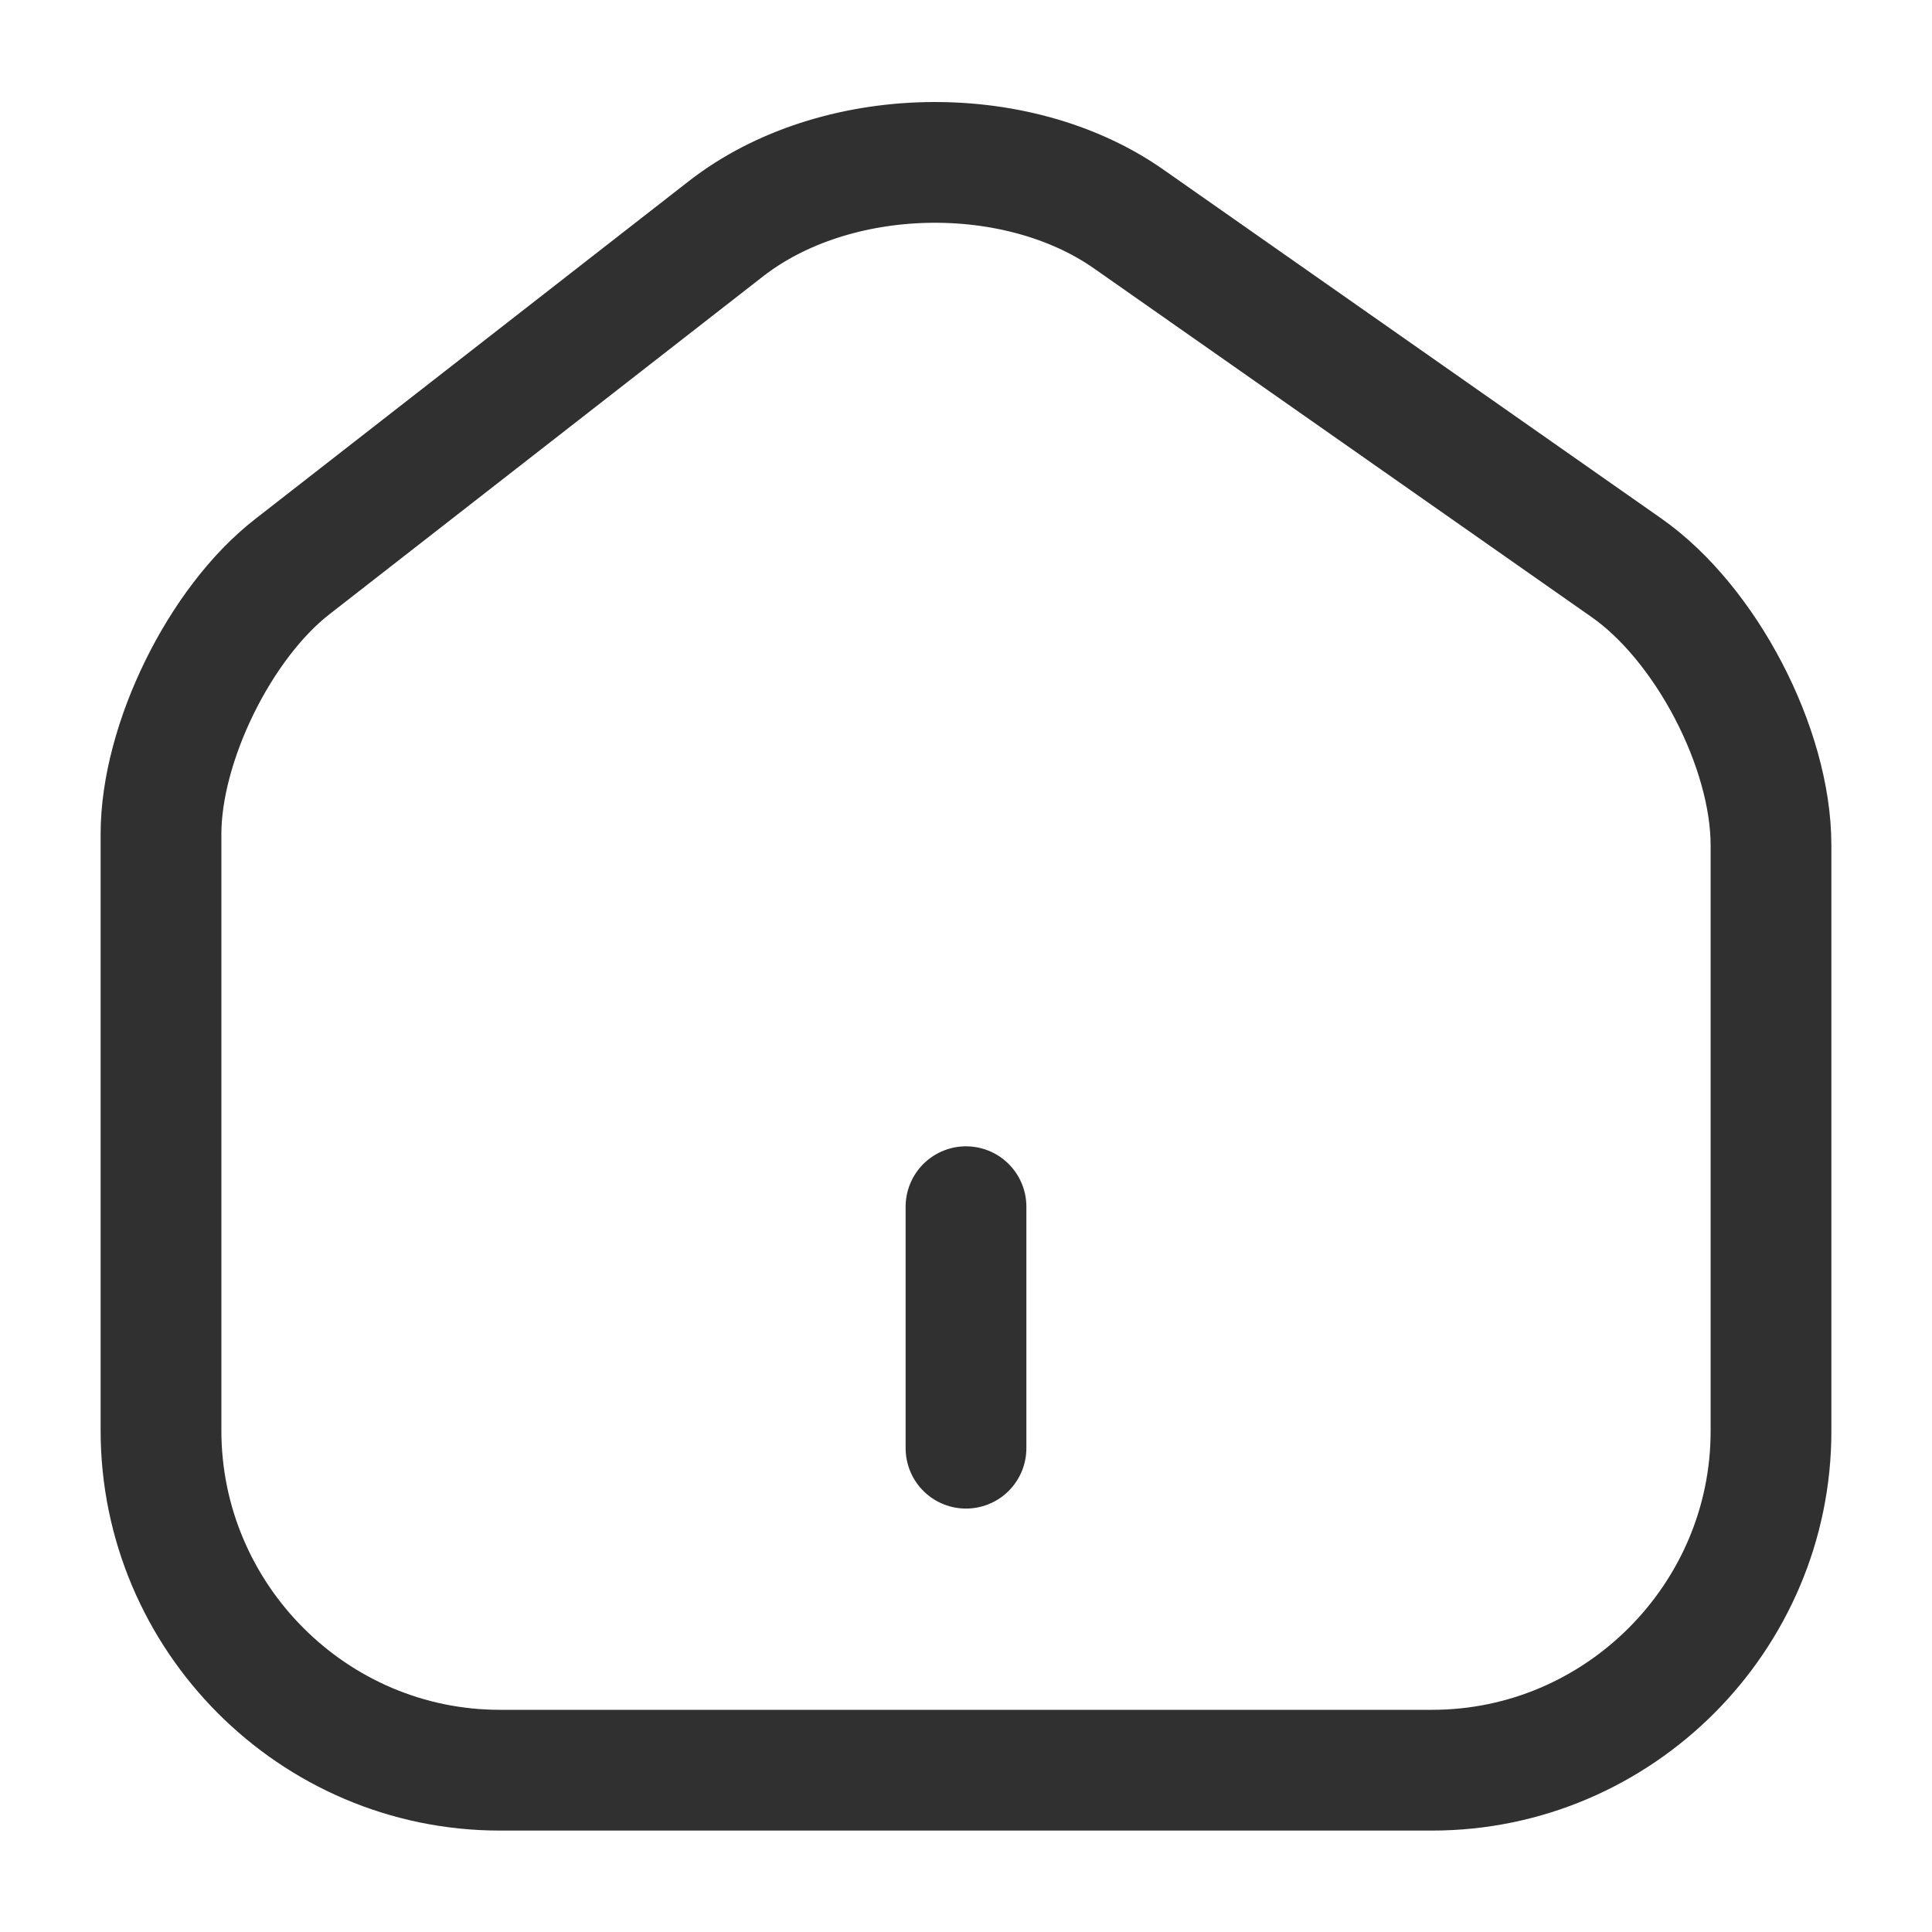
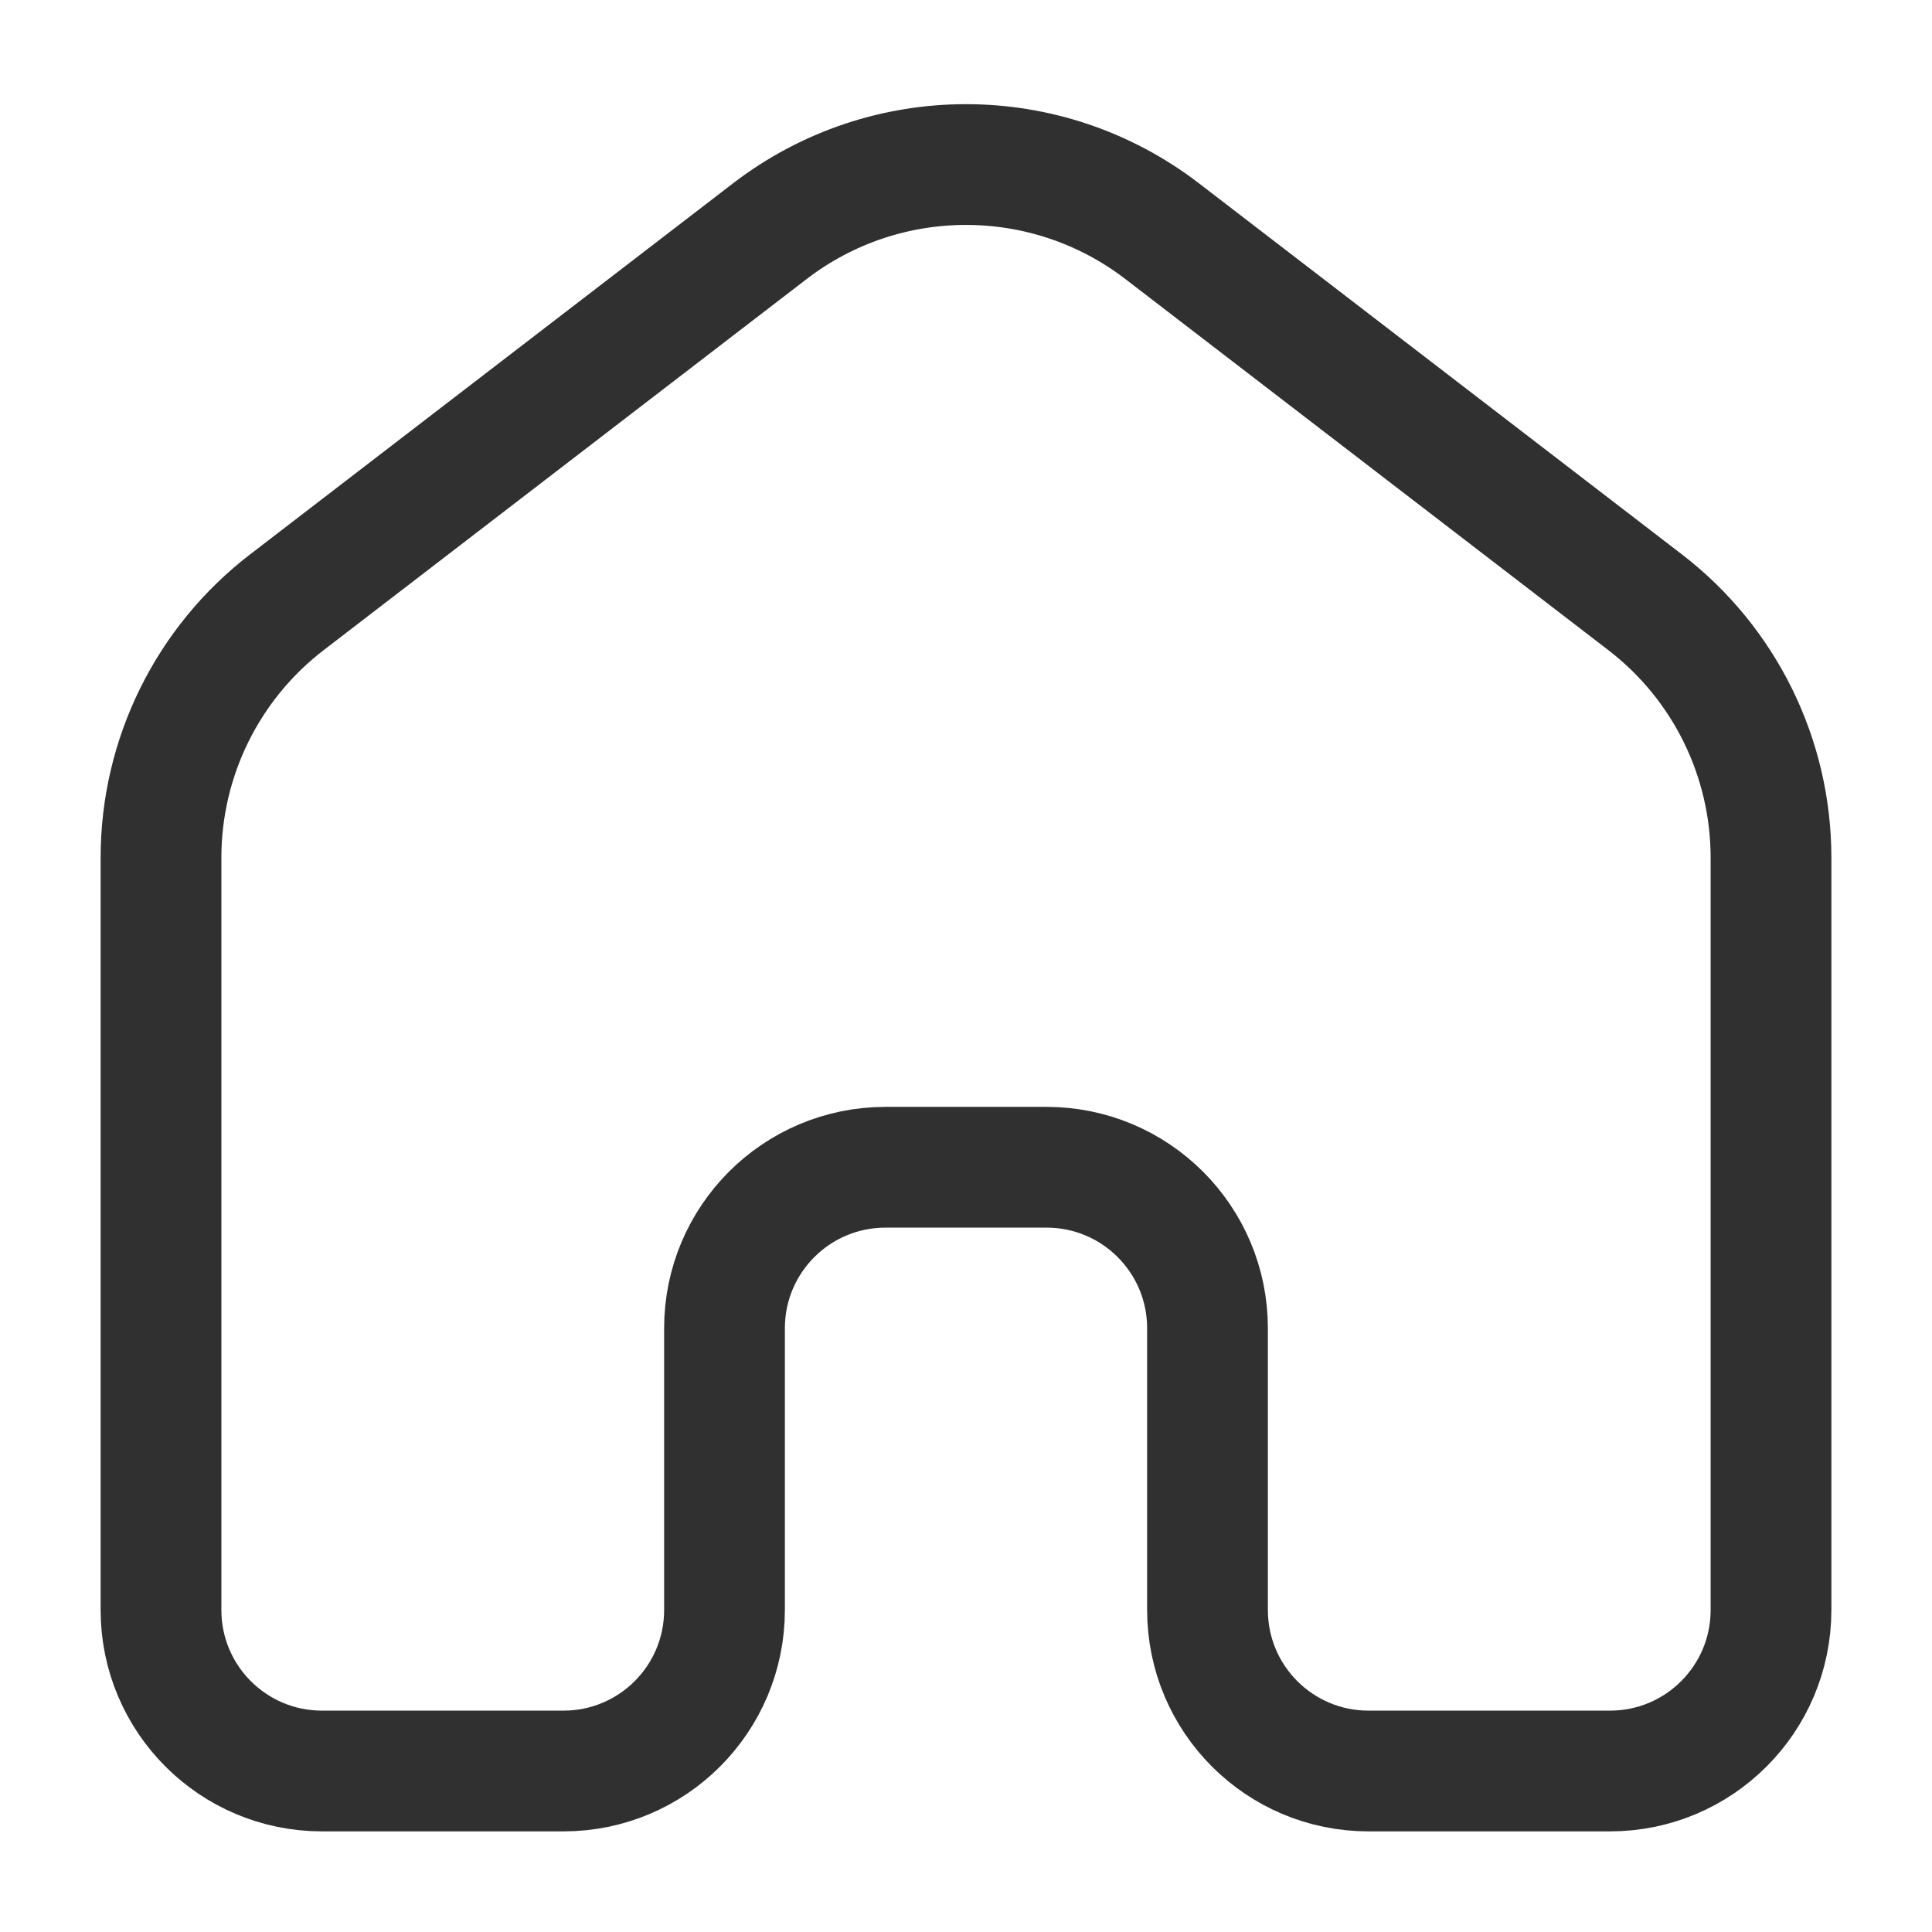
<svg xmlns="http://www.w3.org/2000/svg" width="24" height="24" viewBox="0 0 24 24" fill="none">
-   <path d="M9.02 2.84L3.63 7.04C2.73 7.74 2 9.23 2 10.36V17.77C2 20.09 3.89 21.99 6.21 21.99H17.79C20.11 21.99 22 20.09 22 17.78V10.5C22 9.29 21.19 7.74 20.2 7.05L14.02 2.72C12.62 1.74 10.37 1.79 9.02 2.84Z" stroke="#303030" stroke-width="1.5" stroke-linecap="round" stroke-linejoin="round" />
-   <path d="M12 17.99V14.99" stroke="#303030" stroke-width="1.5" stroke-linecap="round" stroke-linejoin="round" />
+   <path d="M3.563 7.482L9.563 2.872C11 1.768 13 1.768 14.437 2.872L20.437 7.482C21.422 8.239 22 9.411 22 10.654V20C22 21.105 21.105 22 20 22H17C15.895 22 15 21.105 15 20V16.5C15 15.395 14.105 14.5 13 14.5H11C9.895 14.5 9 15.395 9 16.5V20C9 21.105 8.105 22 7 22H4C2.895 22 2 21.105 2 20V10.654C2 9.411 2.578 8.239 3.563 7.482Z" stroke="#303030" stroke-width="1.5" stroke-linecap="round" />
</svg>
